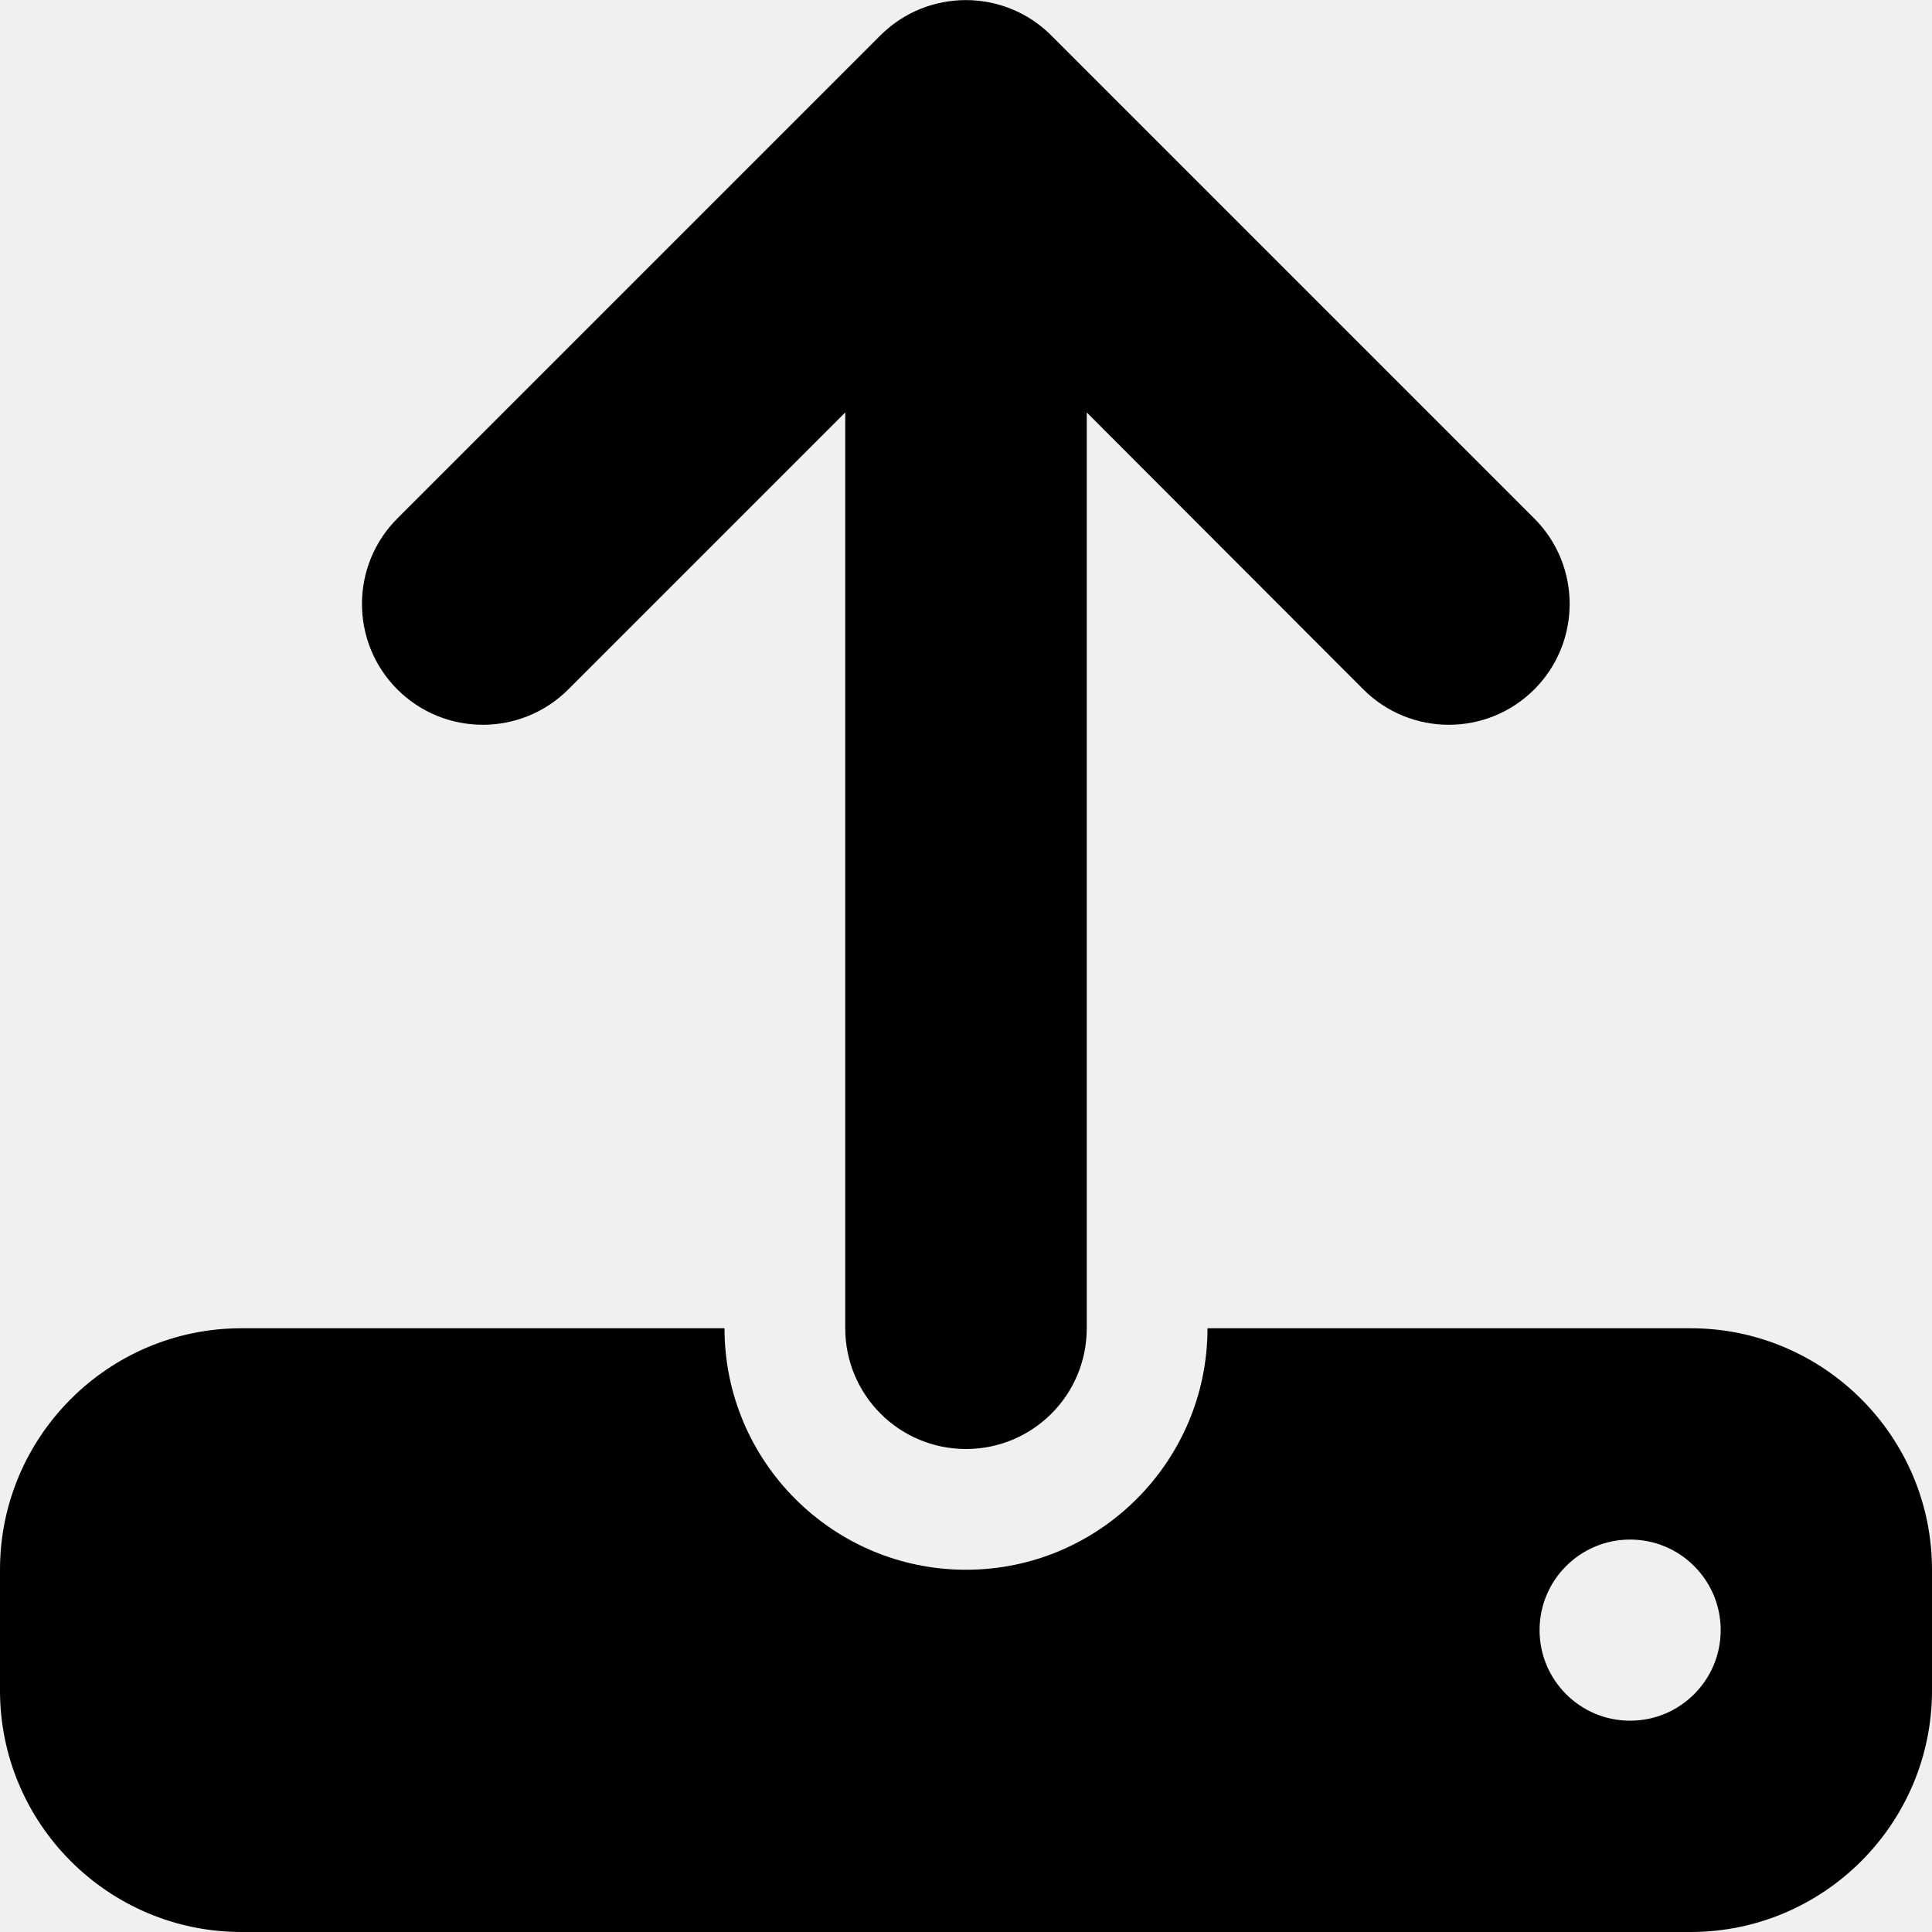
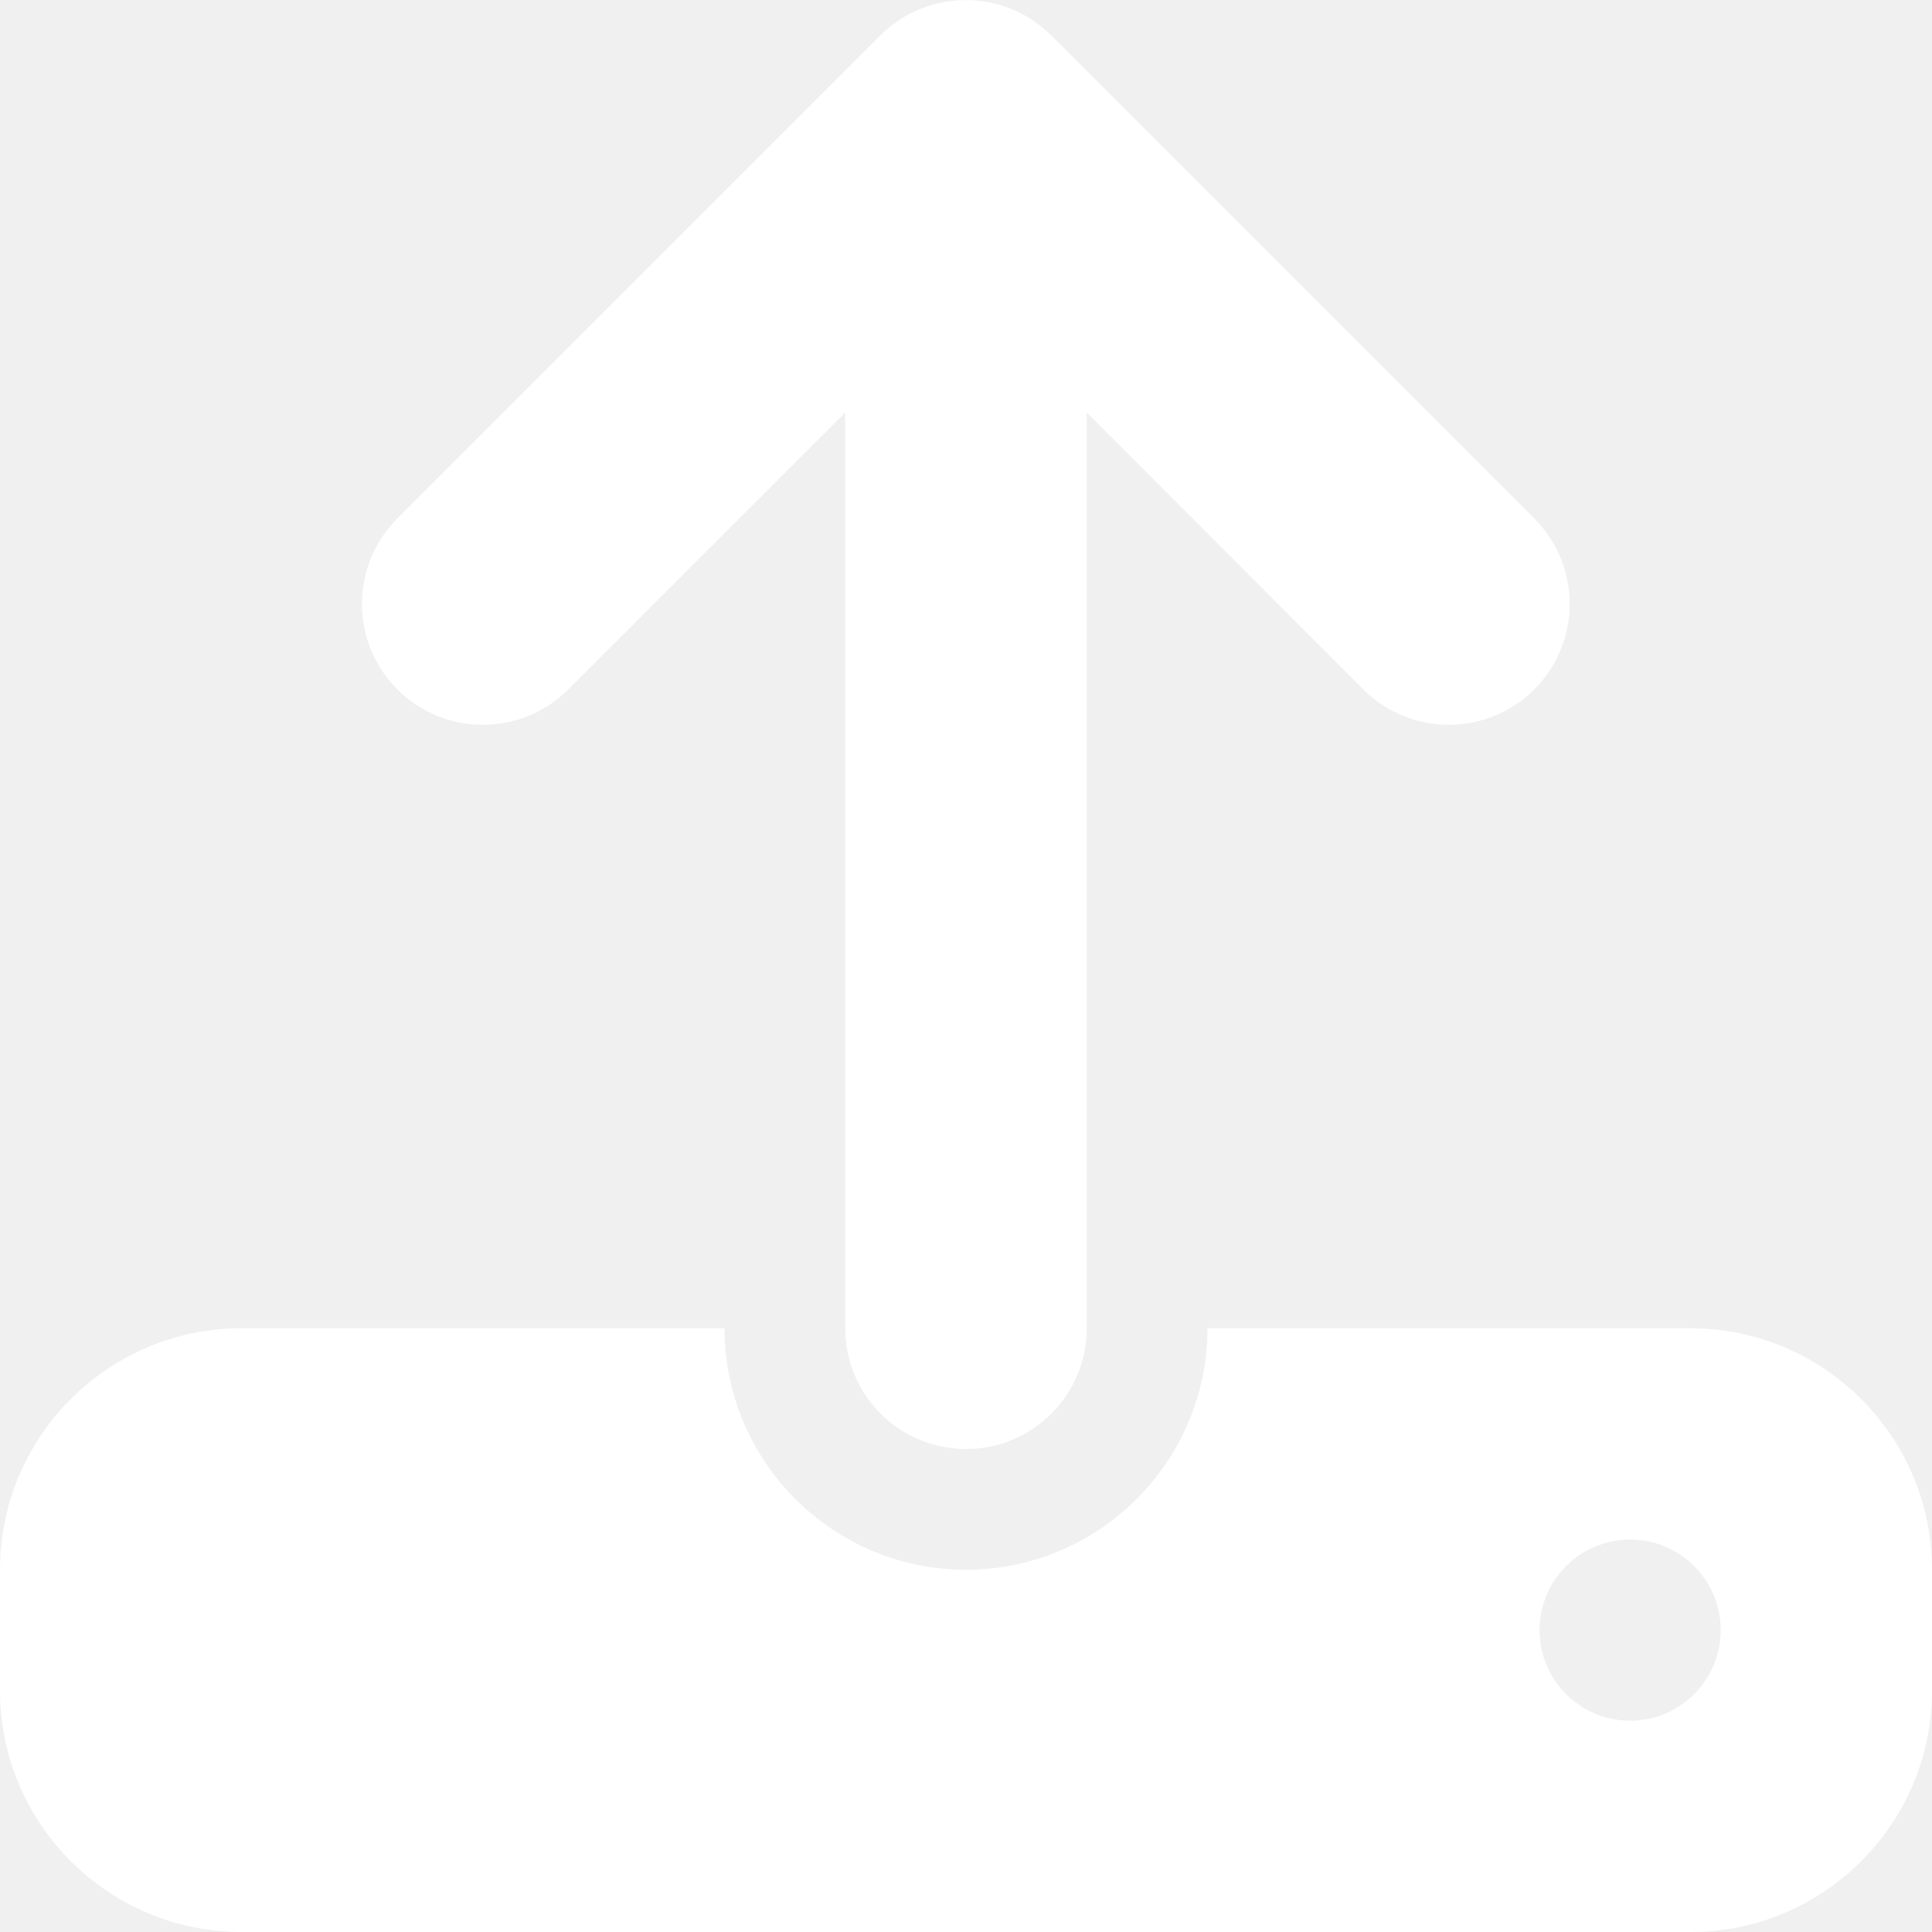
<svg xmlns="http://www.w3.org/2000/svg" viewBox="0 0 512 512">
-   <path d="M288 109.3V352c0 17.7-14.3 32-32 32s-32-14.3-32-32V109.3l-73.4 73.4c-12.5 12.5-32.8 12.5-45.3 0s-12.5-32.8 0-45.3l128-128c12.5-12.5 32.8-12.5 45.3 0l128 128c12.5 12.5 12.5 32.8 0 45.3s-32.8 12.5-45.3 0L288 109.3zM64 352H192c0 35.3 28.7 64 64 64s64-28.7 64-64H448c35.3 0 64 28.7 64 64v32c0 35.3-28.7 64-64 64H64c-35.3 0-64-28.7-64-64V416c0-35.3 28.7-64 64-64zM432 456a24 24 0 1 0 0-48 24 24 0 1 0 0 48z" />
+   <path fill="#fff" d="M288 109.3V352c0 17.7-14.3 32-32 32s-32-14.3-32-32V109.3l-73.4 73.4c-12.5 12.5-32.8 12.5-45.3 0s-12.5-32.8 0-45.3l128-128c12.5-12.5 32.8-12.5 45.3 0l128 128c12.5 12.5 12.5 32.8 0 45.3s-32.8 12.5-45.3 0L288 109.3zM64 352H192c0 35.3 28.7 64 64 64s64-28.7 64-64H448c35.3 0 64 28.7 64 64v32c0 35.3-28.7 64-64 64H64c-35.3 0-64-28.7-64-64V416c0-35.3 28.7-64 64-64zM432 456a24 24 0 1 0 0-48 24 24 0 1 0 0 48z" />
</svg>
